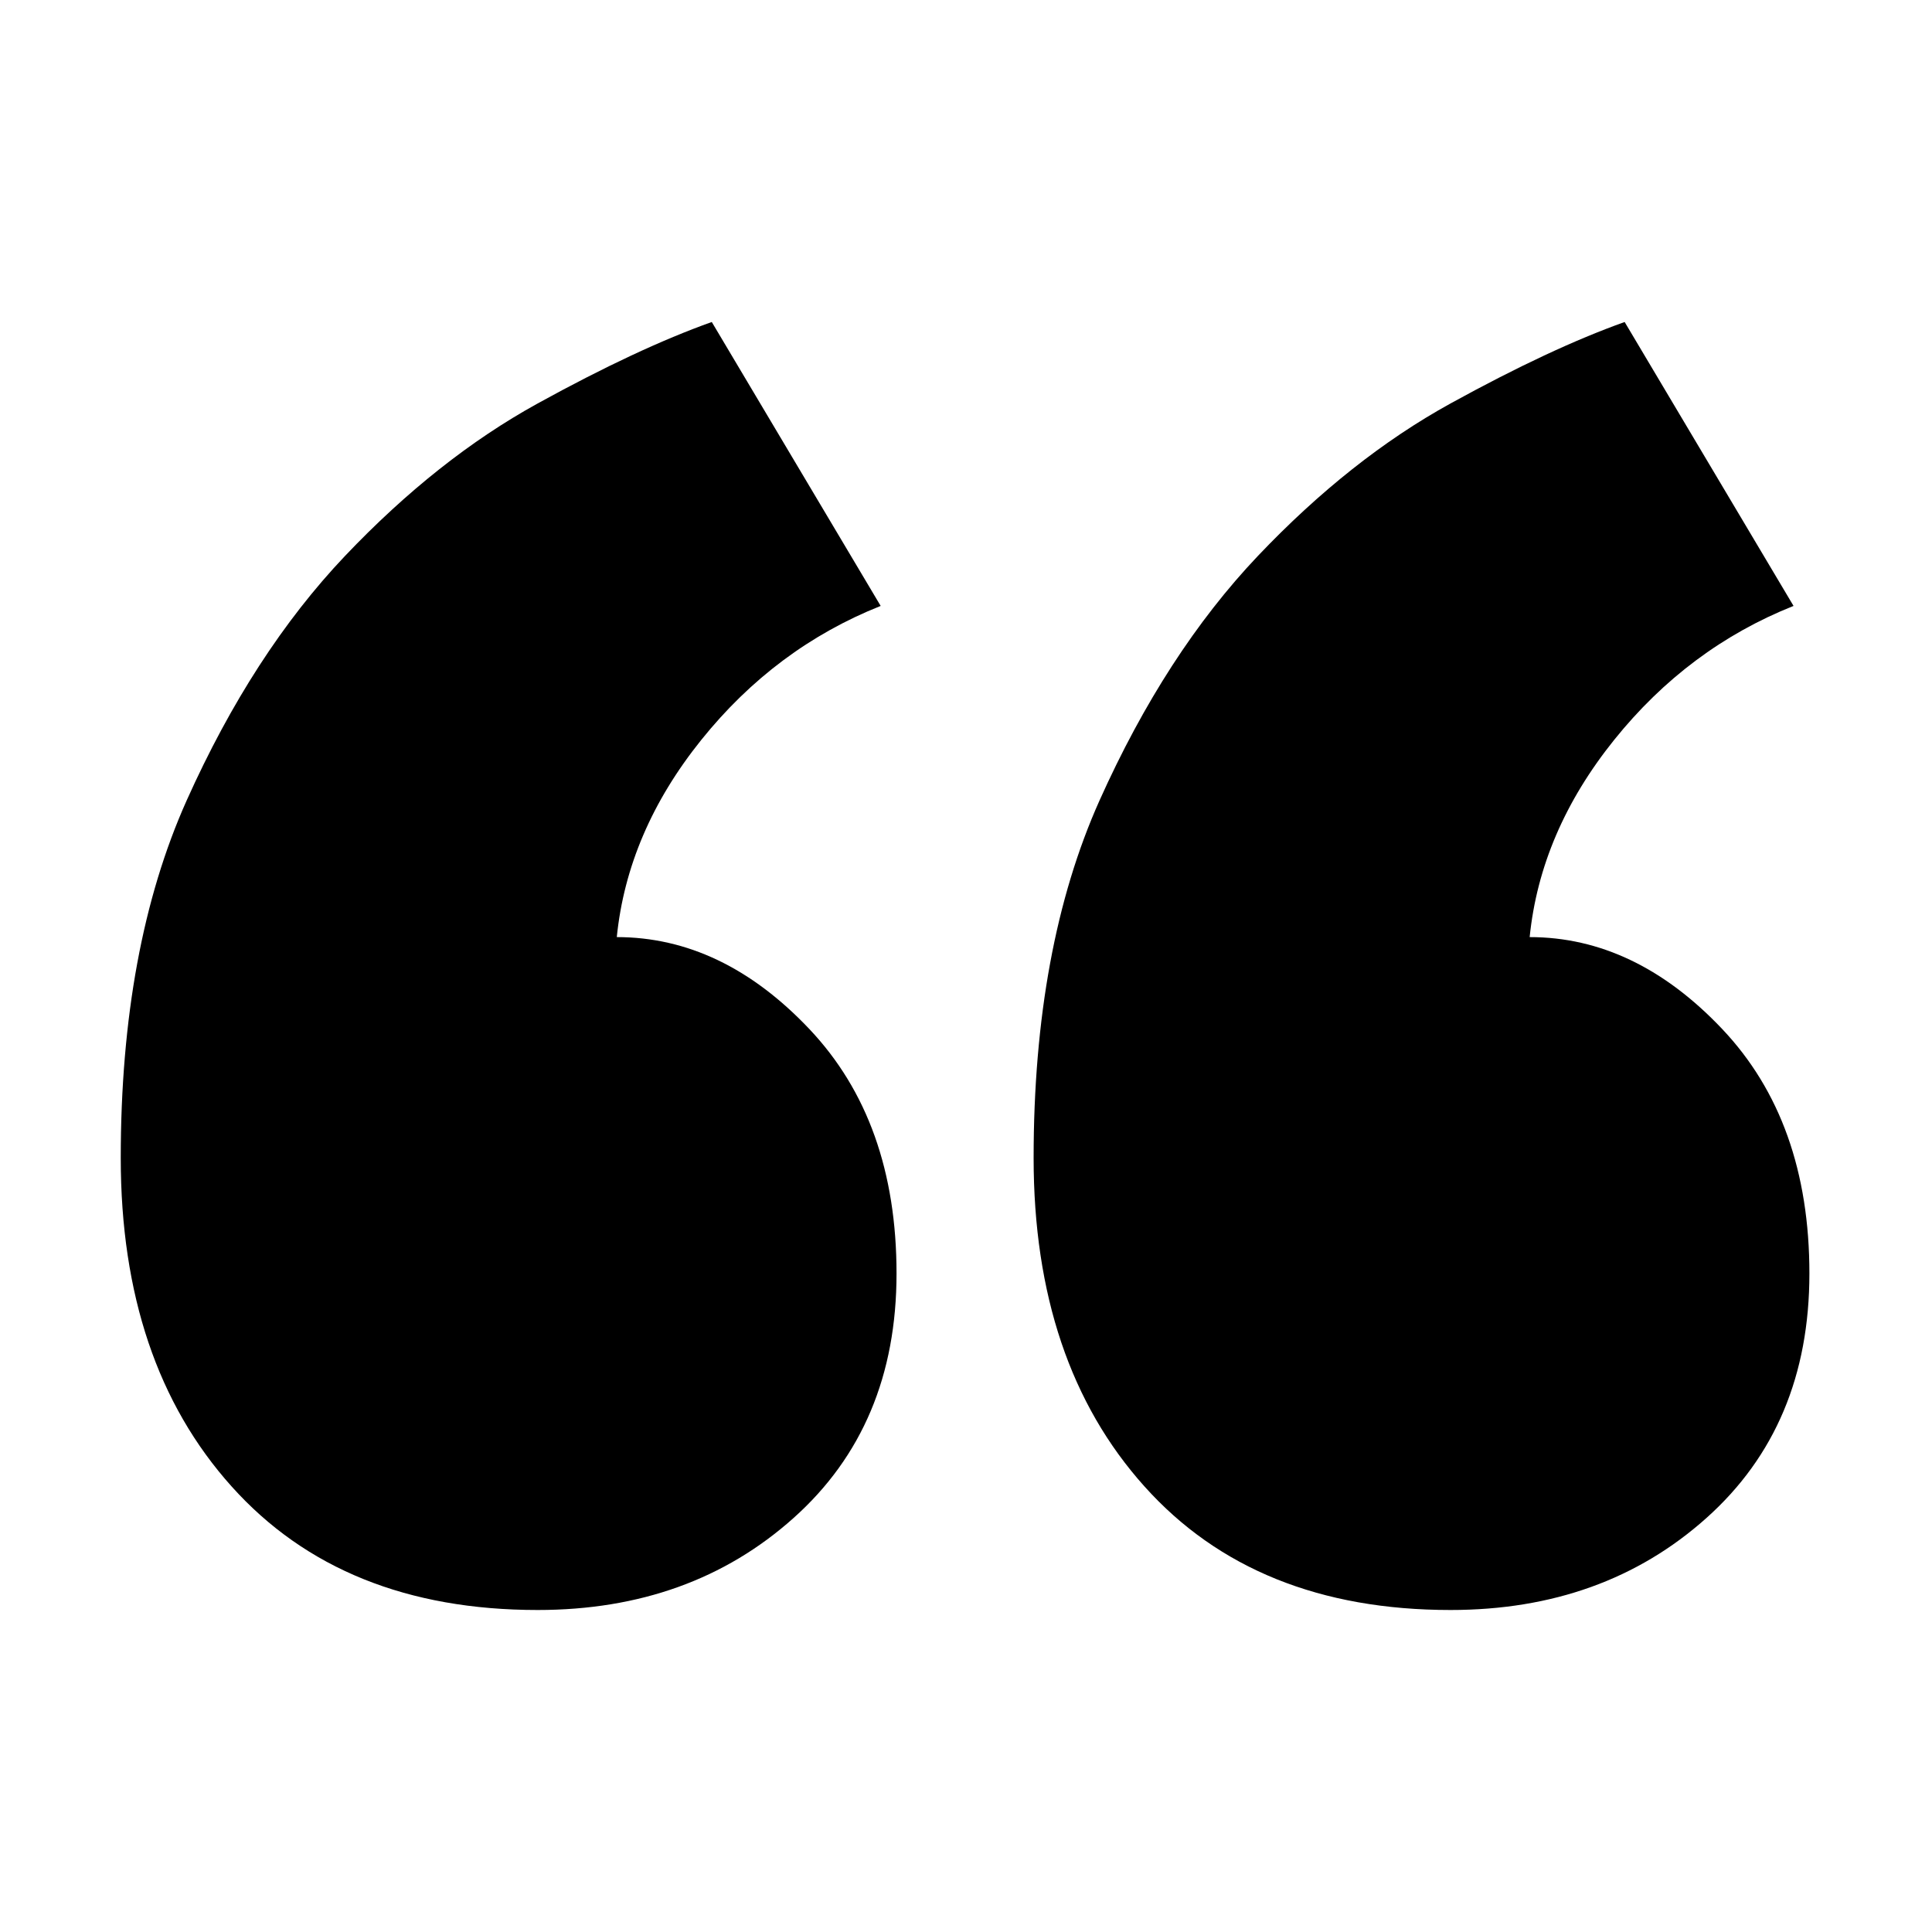
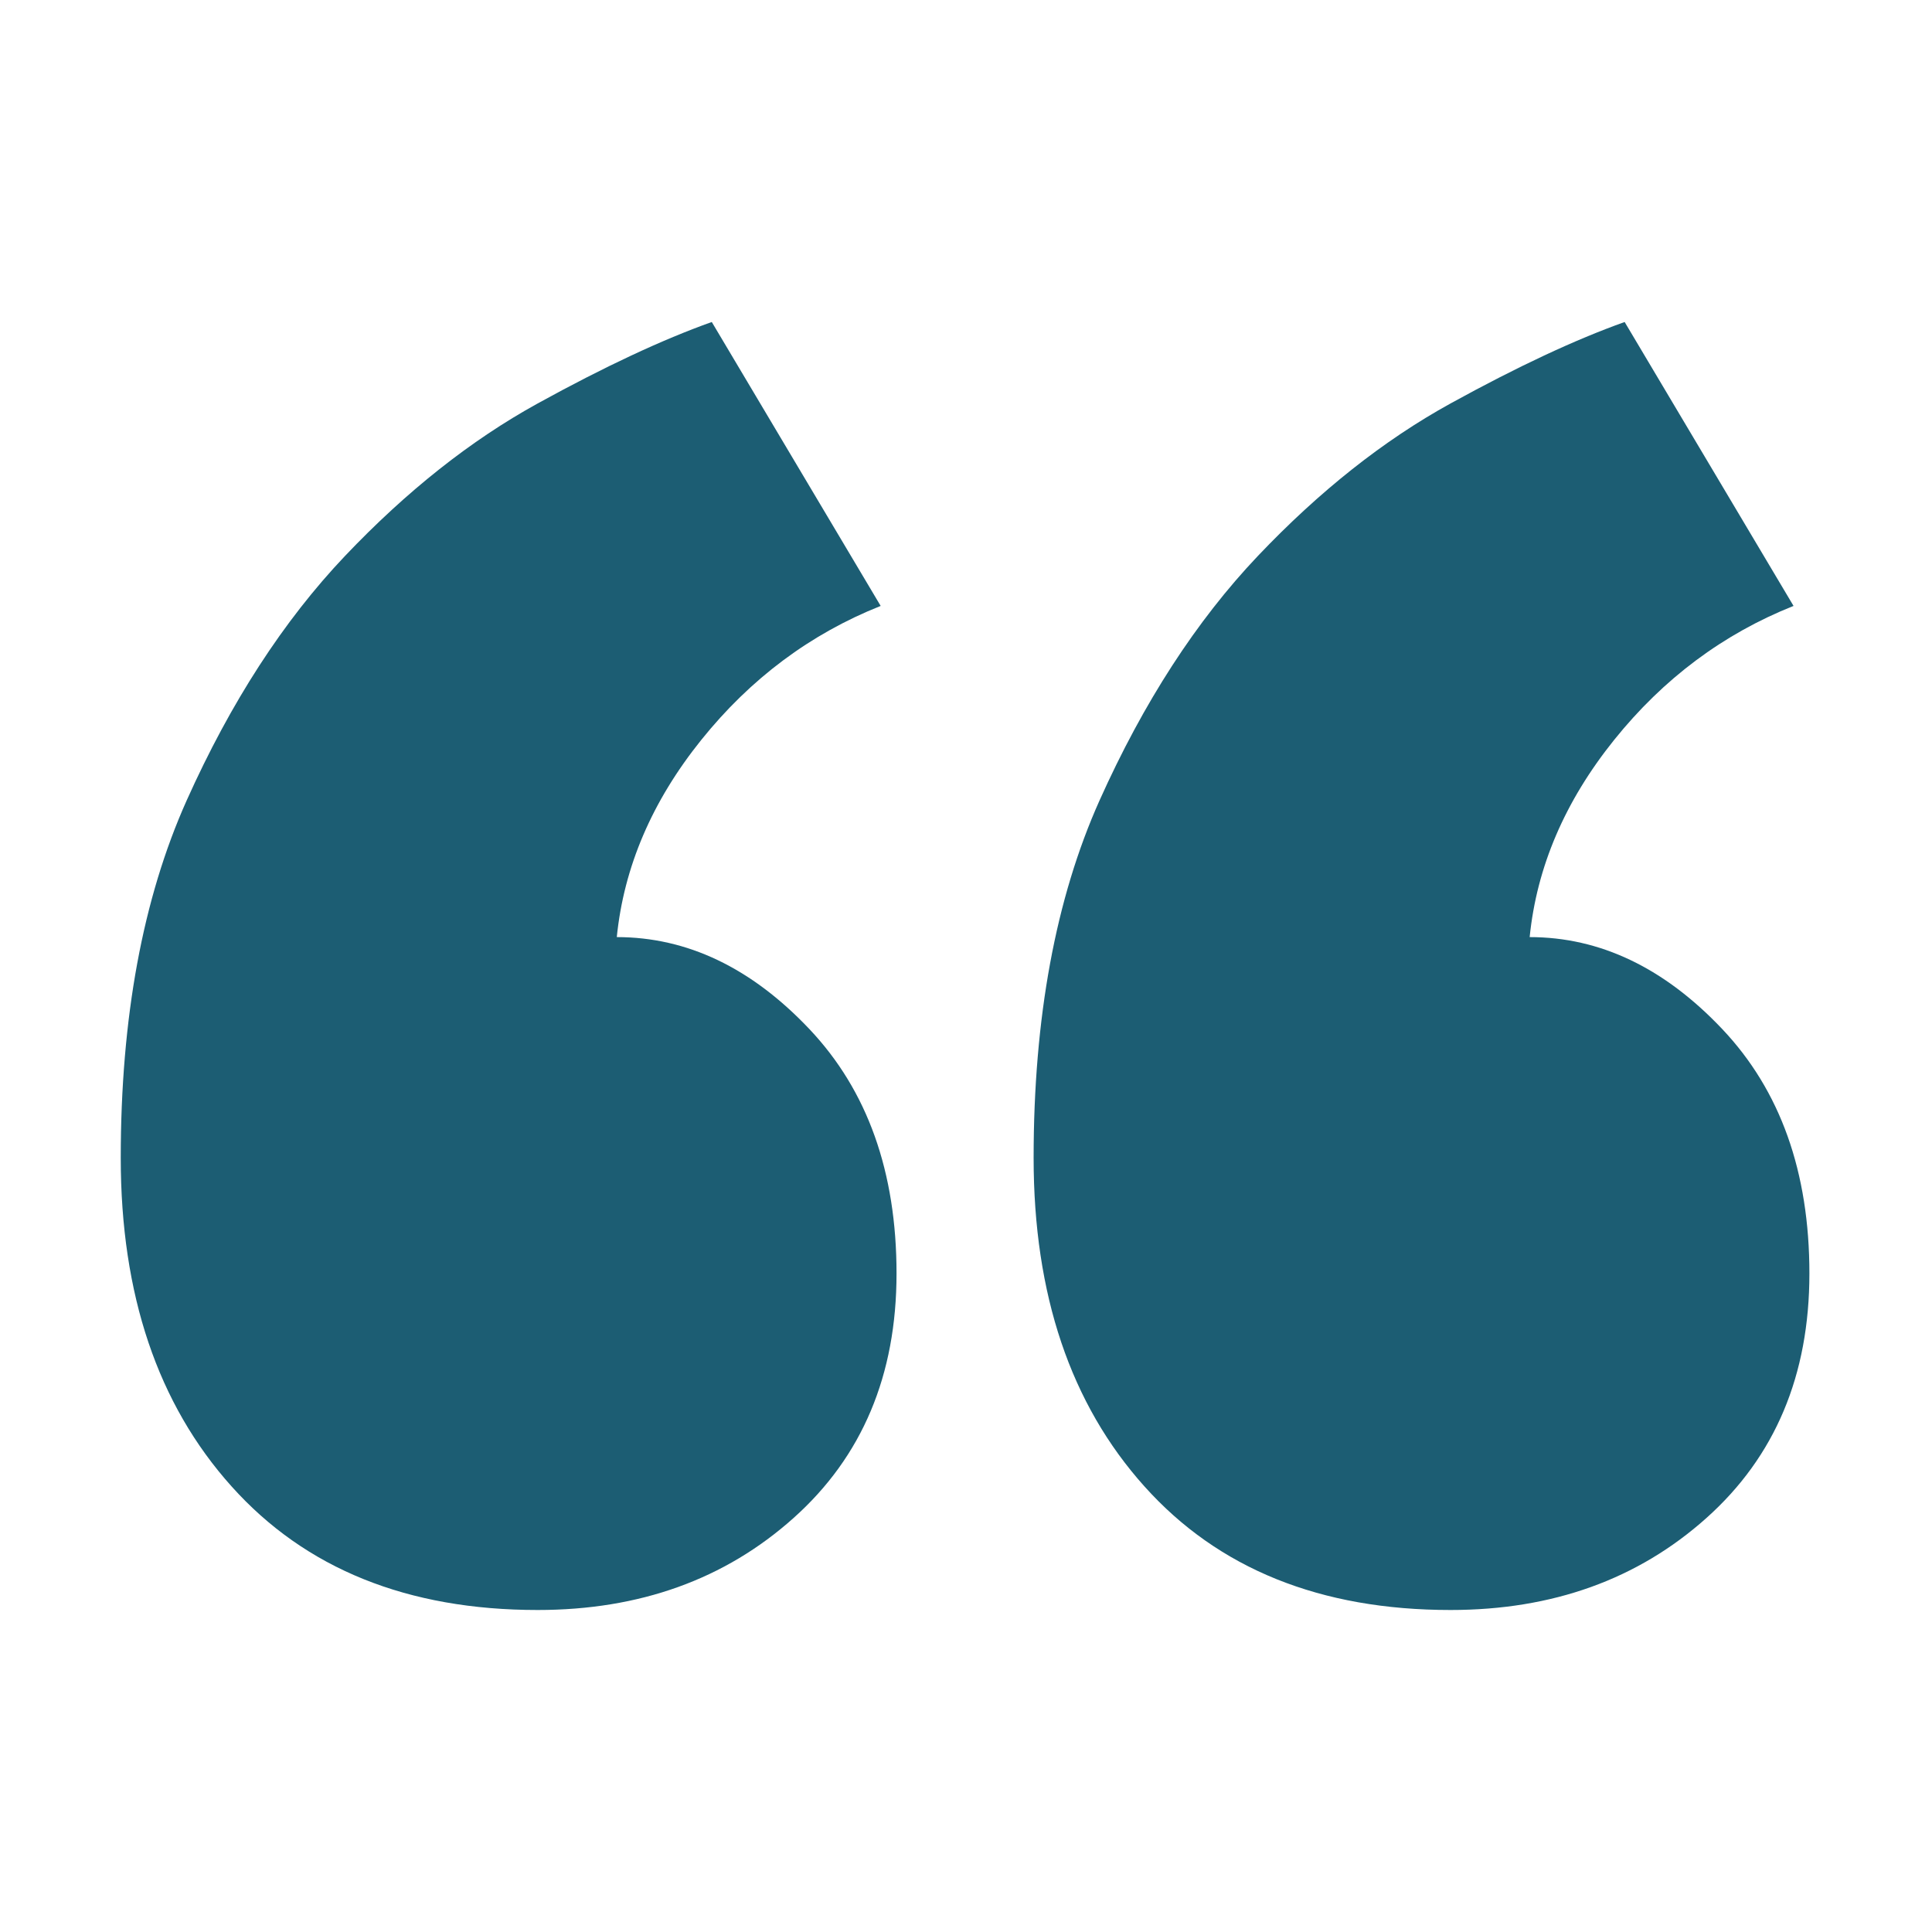
<svg xmlns="http://www.w3.org/2000/svg" version="1.1" width="24px" height="24px" viewBox="0 0 24.0 24.0">
  <defs>
-     <clipPath id="i0">
-       <path d="M7.342,0 L9.44,3.527 C8.566,3.875 7.823,4.43 7.211,5.192 C6.599,5.954 6.25,6.77 6.162,7.641 C7.036,7.641 7.834,8.022 8.555,8.784 C9.276,9.546 9.637,10.558 9.637,11.82 C9.637,13.083 9.211,14.095 8.358,14.857 C7.506,15.619 6.446,16 5.179,16 C3.562,16 2.294,15.488 1.377,14.465 C0.459,13.442 0,12.082 0,10.384 C0,8.642 0.273,7.162 0.819,5.943 C1.366,4.724 2.021,3.712 2.786,2.906 C3.551,2.101 4.349,1.469 5.179,1.012 C6.009,0.555 6.73,0.218 7.342,0 Z" />
+     <clipPath id="q1">
+       <path d="M7.342,0 L9.44,3.527 C8.566,3.875 7.823,4.43 7.211,5.192 C6.599,5.954 6.25,6.77 6.162,7.641 C7.036,7.641 7.834,8.022 8.555,8.784 C9.276,9.546 9.637,10.558 9.637,11.82 C9.637,13.083 9.211,14.095 8.358,14.857 C7.506,15.619 6.446,16 5.179,16 C3.562,16 2.294,15.488 1.377,14.465 C0.459,13.442 0,12.082 0,10.384 C0,8.642 0.273,7.162 0.819,5.943 C1.366,4.724 2.021,3.712 2.786,2.906 C3.551,2.101 4.349,1.469 5.179,1.012 C6.009,0.555 6.73,0.218 7.342,0 Z">
+             </path>
    </clipPath>
-     <clipPath id="i1">
-       <path d="M7.342,0 L9.44,3.527 C8.566,3.875 7.823,4.43 7.211,5.192 C6.599,5.954 6.25,6.77 6.162,7.641 C7.036,7.641 7.834,8.022 8.555,8.784 C9.276,9.546 9.637,10.558 9.637,11.82 C9.637,13.083 9.211,14.095 8.358,14.857 C7.506,15.619 6.446,16 5.179,16 C3.562,16 2.294,15.488 1.377,14.465 C0.459,13.442 0,12.082 0,10.384 C0,8.642 0.273,7.162 0.819,5.943 C1.366,4.724 2.021,3.712 2.786,2.906 C3.551,2.101 4.349,1.469 5.179,1.012 C6.009,0.555 6.73,0.218 7.342,0 Z" />
+     <clipPath id="q2">
+       <path d="M7.342,0 L9.44,3.527 C8.566,3.875 7.823,4.43 7.211,5.192 C6.599,5.954 6.25,6.77 6.162,7.641 C7.036,7.641 7.834,8.022 8.555,8.784 C9.276,9.546 9.637,10.558 9.637,11.82 C9.637,13.083 9.211,14.095 8.358,14.857 C7.506,15.619 6.446,16 5.179,16 C3.562,16 2.294,15.488 1.377,14.465 C0.459,13.442 0,12.082 0,10.384 C0,8.642 0.273,7.162 0.819,5.943 C1.366,4.724 2.021,3.712 2.786,2.906 C3.551,2.101 4.349,1.469 5.179,1.012 C6.009,0.555 6.73,0.218 7.342,0 Z">
+             </path>
    </clipPath>
  </defs>
  <g transform="translate(12.84 4)">
-     <g clip-path="url(#i0)">
-       <polygon points="0,0 9.637,0 9.637,16 0,16 0,0" stroke="none" fill="#000000" />
+     <g clip-path="url(#q1)">
+       <polygon class="quoteicon" points="0,0 9.637,0 9.637,16 0,16 0,0" stroke="none" fill="#1c5d73">
+             </polygon>
    </g>
  </g>
  <g transform="translate(1.5 4)">
-     <g clip-path="url(#i1)">
-       <polygon points="0,0 9.637,0 9.637,16 0,16 0,0" stroke="none" fill="#000000" />
+     <g clip-path="url(#q2)">
+       <polygon class="quoteicon" points="0,0 9.637,0 9.637,16 0,16 0,0" stroke="none" fill="#1c5d73">
+             </polygon>
    </g>
  </g>
</svg>
